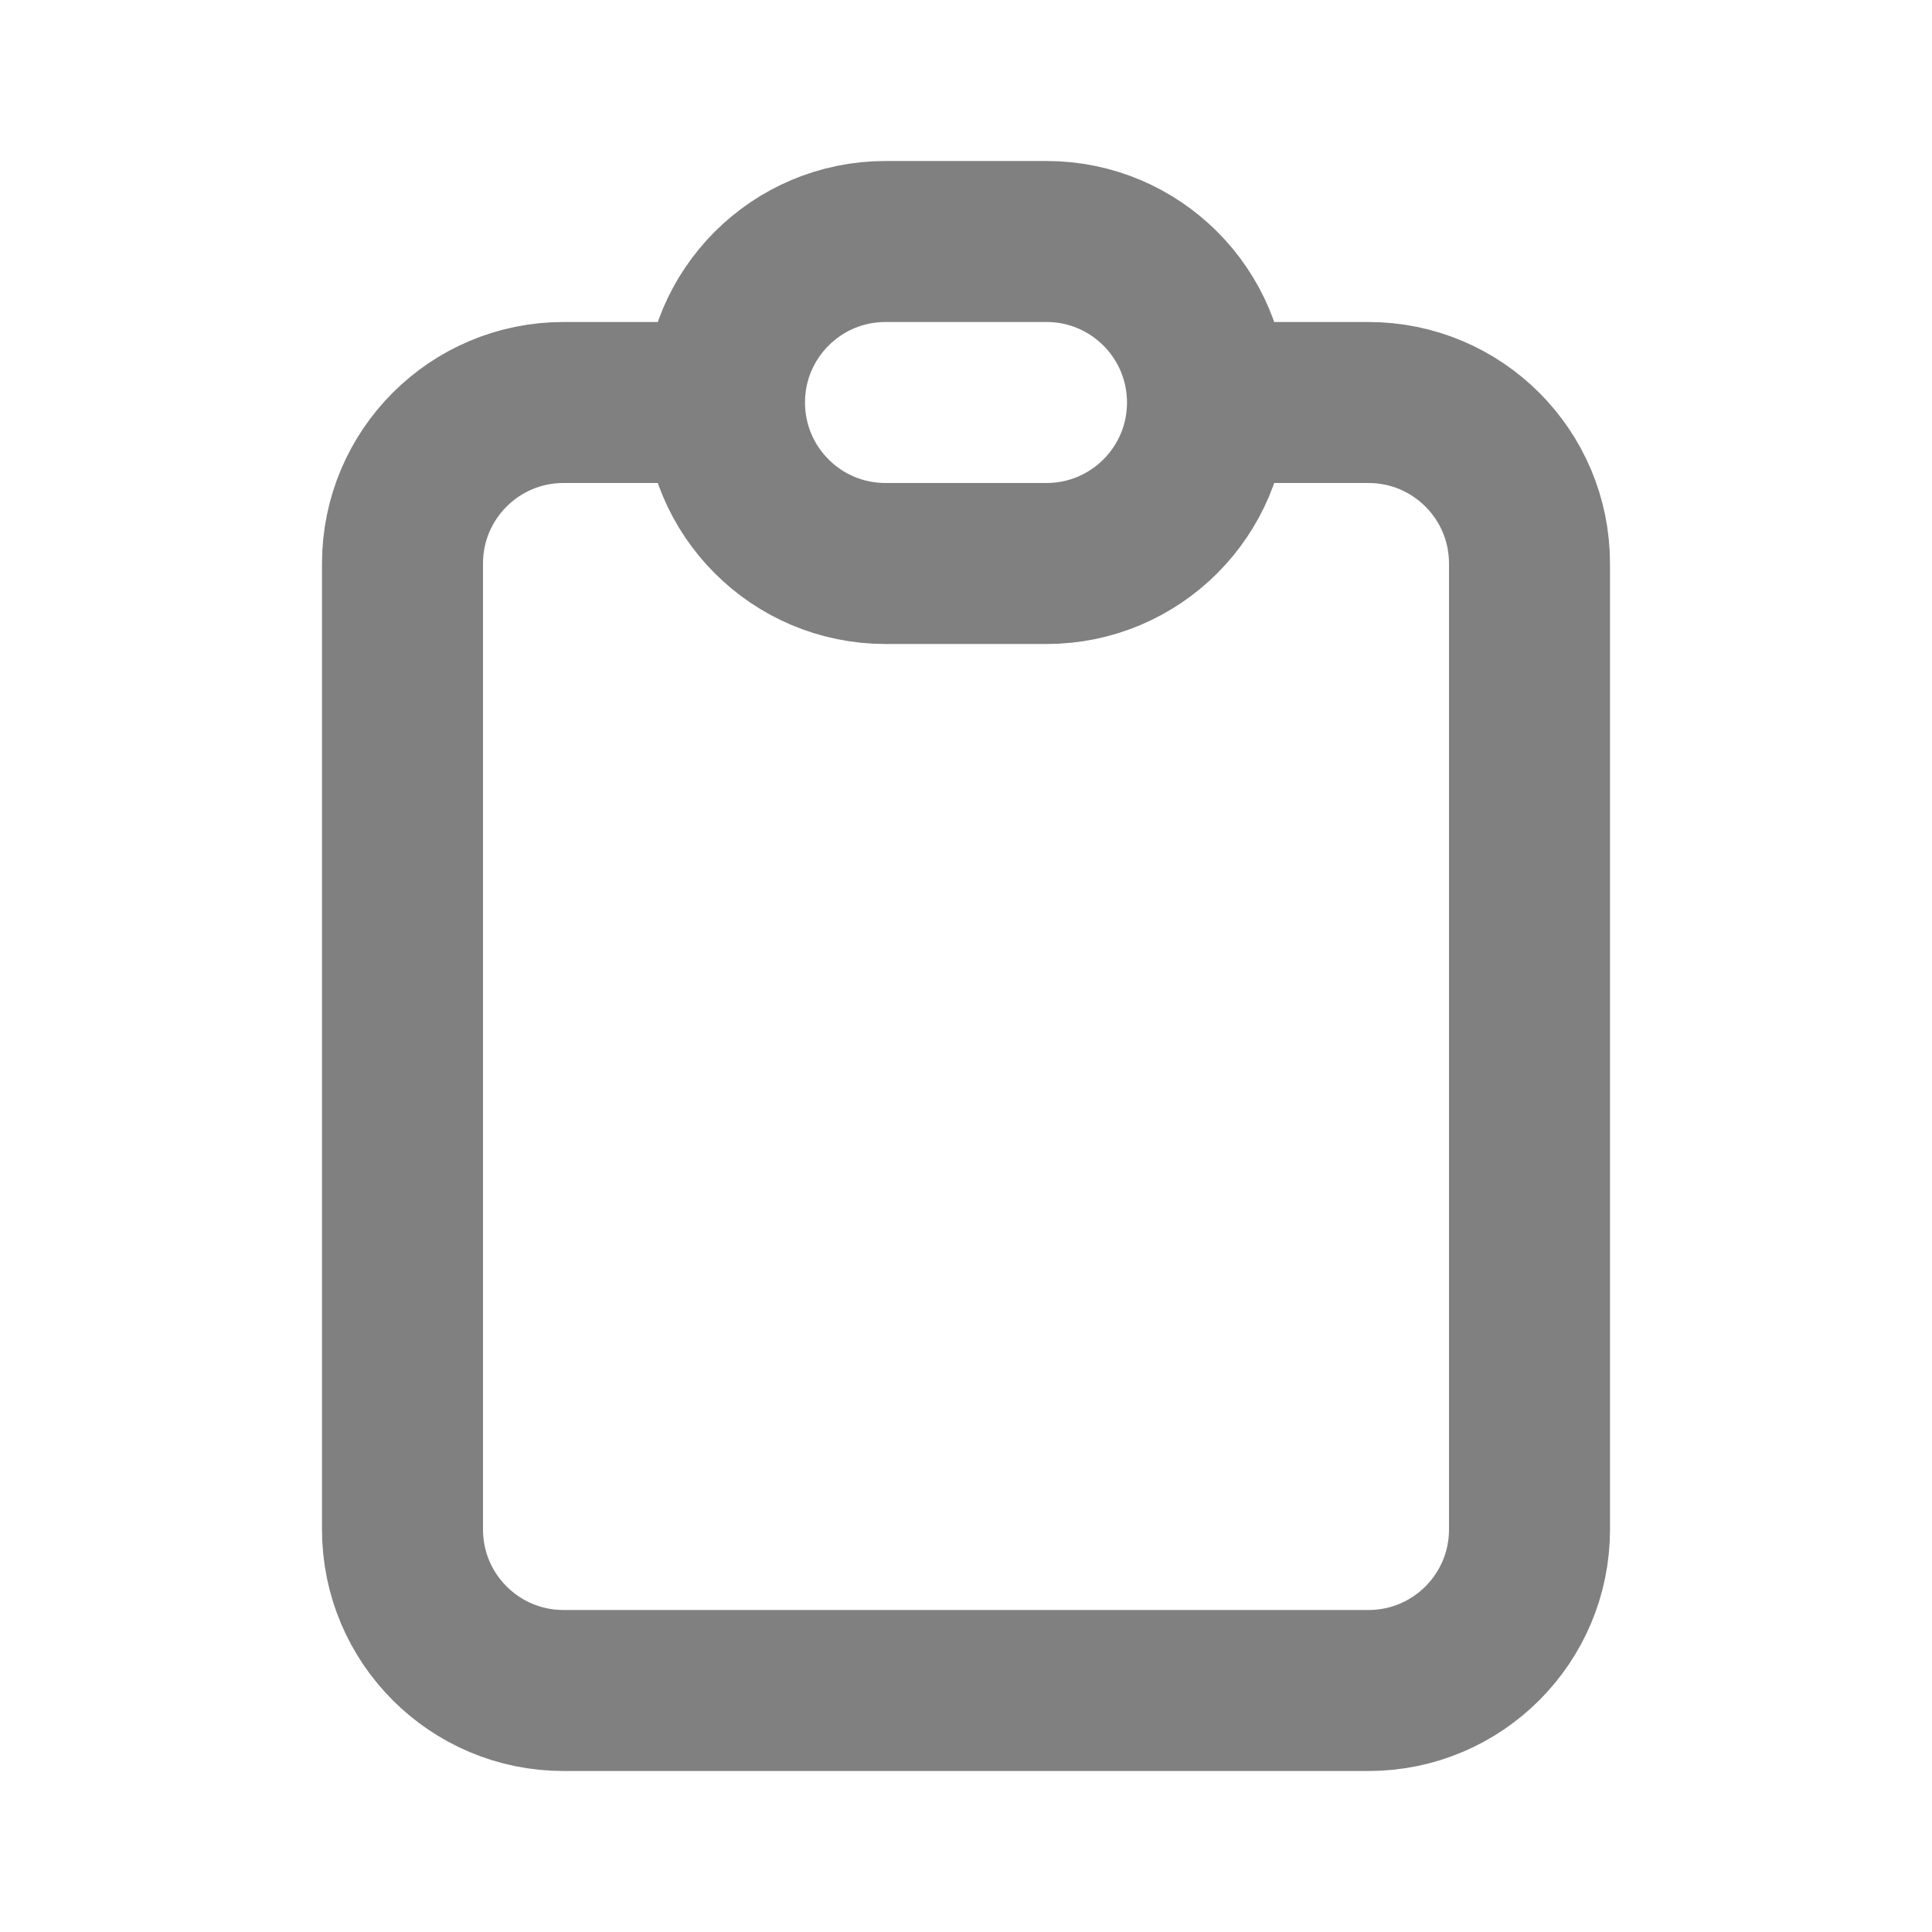
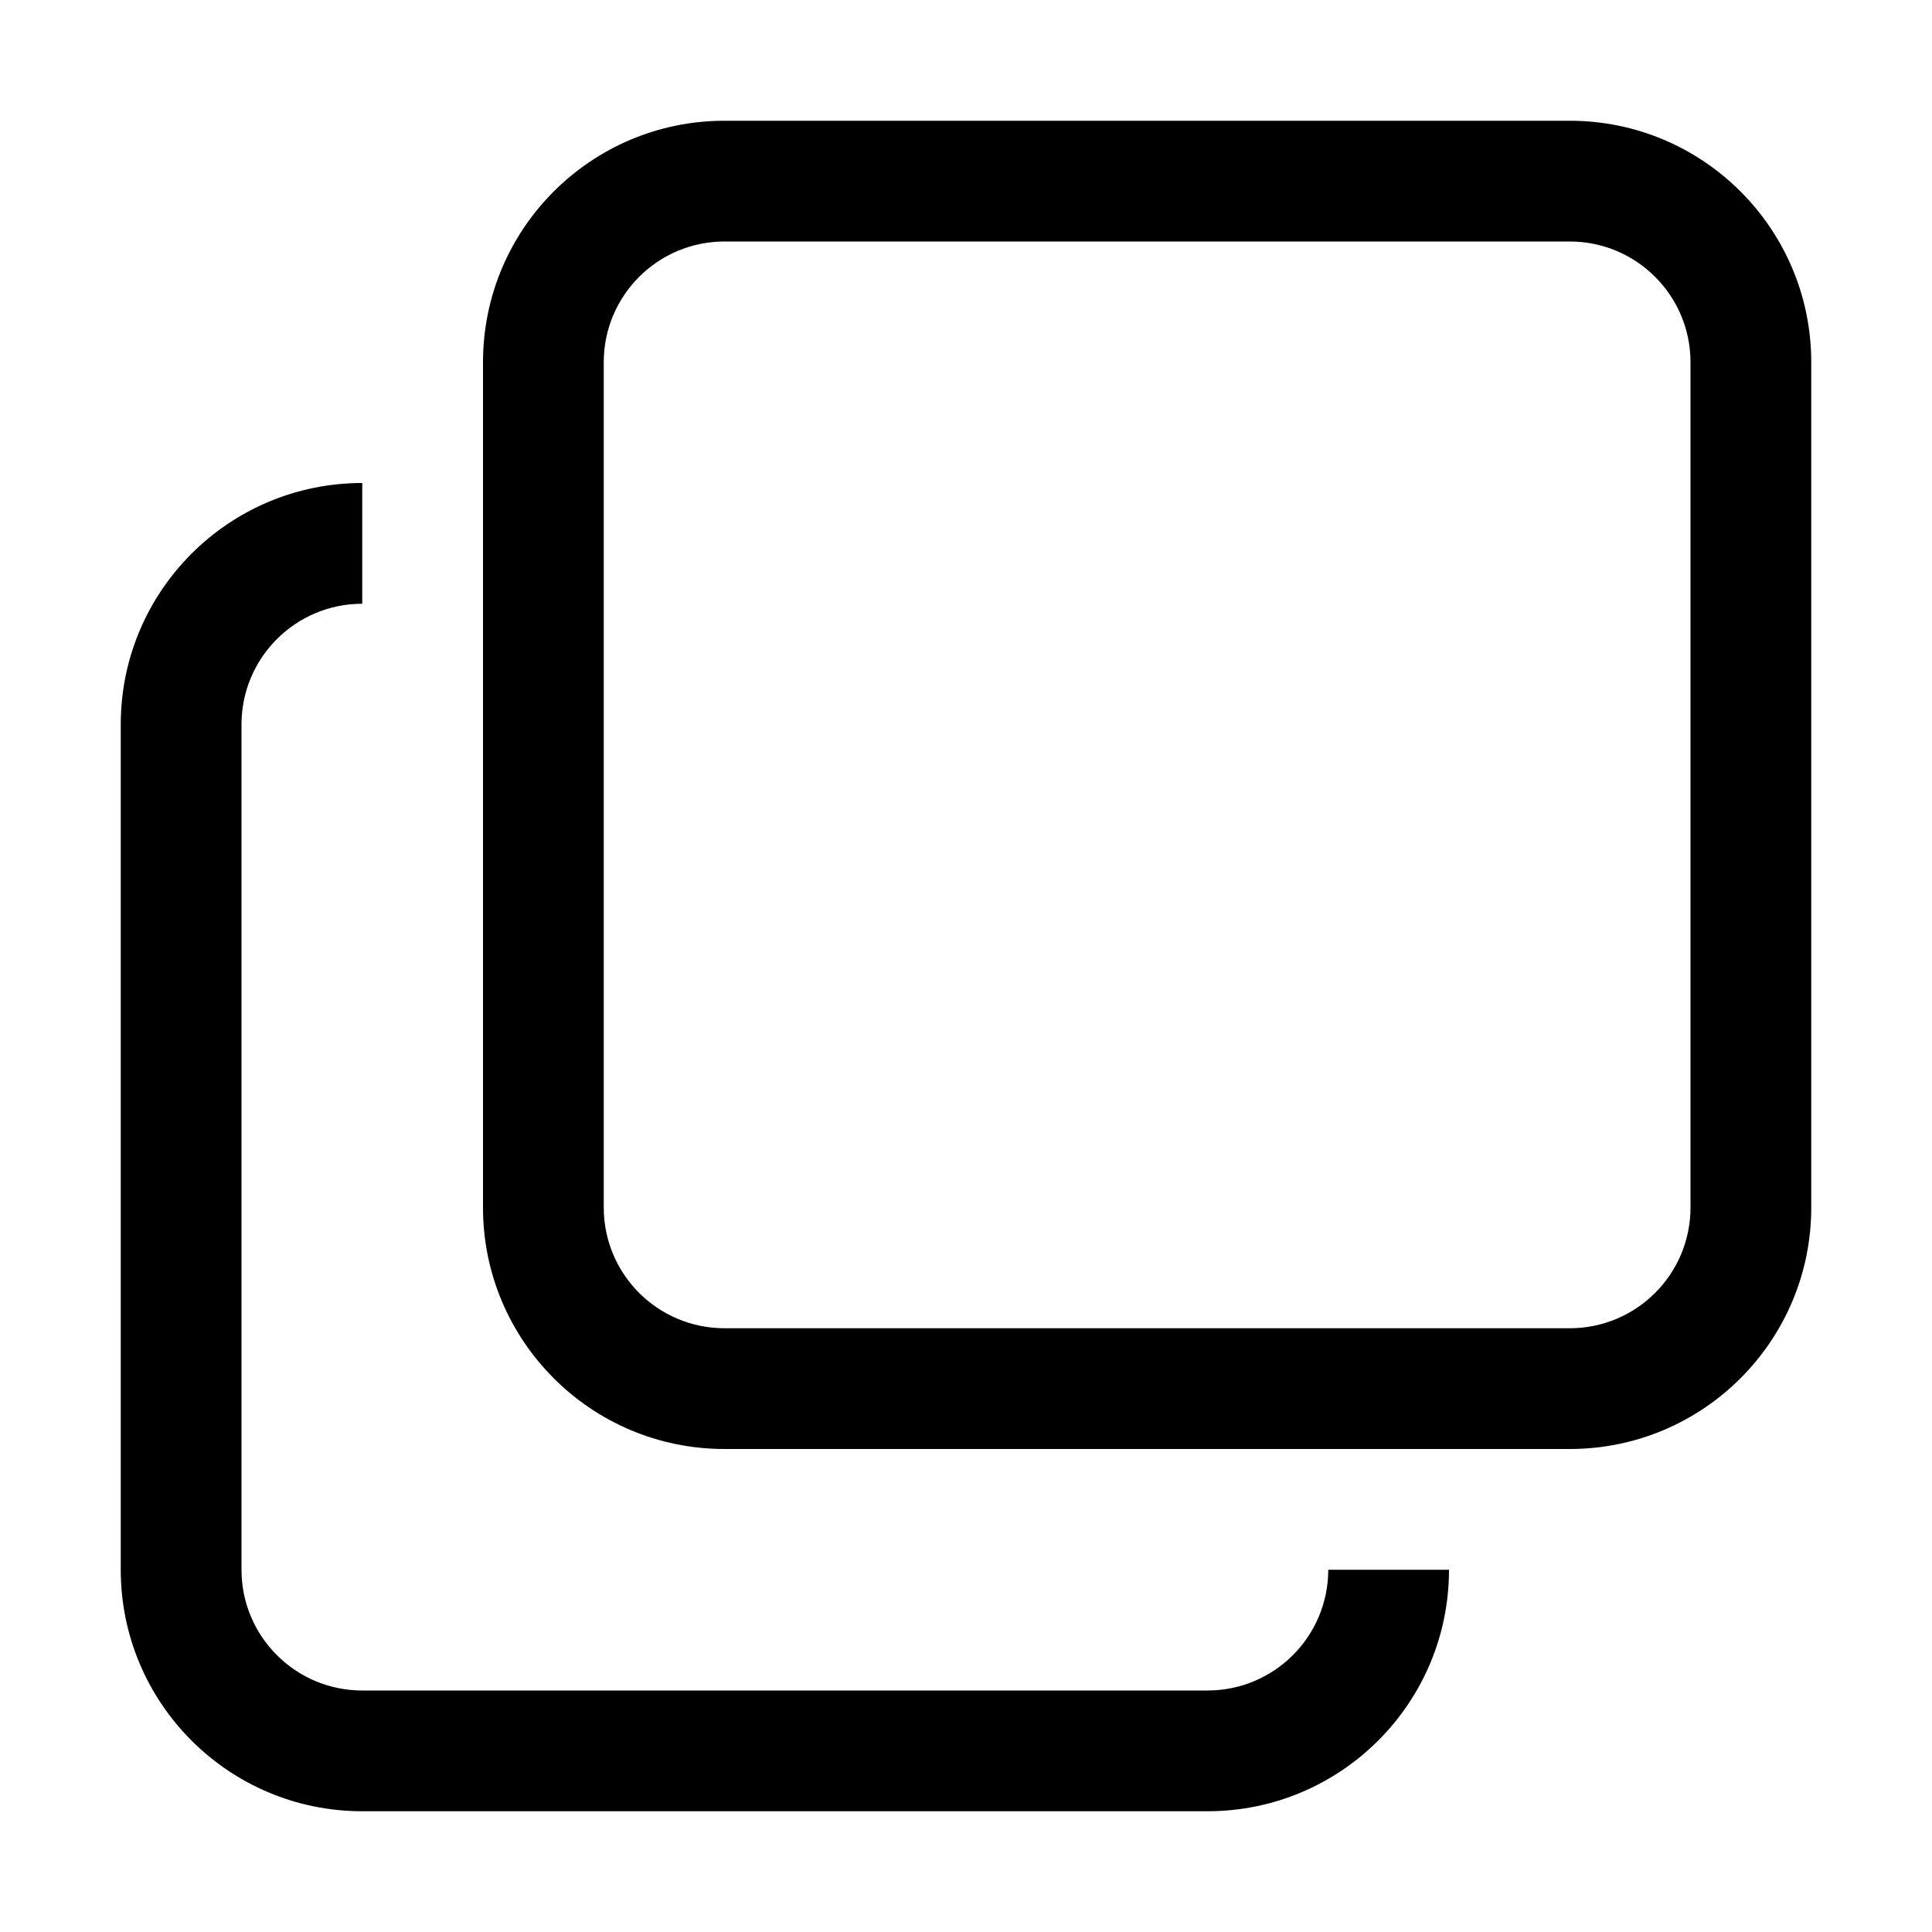
- <svg xmlns="http://www.w3.org/2000/svg" fill="none" stroke="rgba(128,128,128,1)" stroke-width="2" viewBox="0 0 24 24">
-   <path stroke-linecap="round" stroke-linejoin="round" d="M9 5H7a2 2 0 0 0-2 2v12a2 2 0 0 0 2 2h10a2 2 0 0 0 2-2V7a2 2 0 0 0-2-2h-2M9 5a2 2 0 0 0 2 2h2a2 2 0 0 0 2-2M9 5a2 2 0 0 1 2-2h2a2 2 0 0 1 2 2" />
+ <svg xmlns="http://www.w3.org/2000/svg" viewBox="0 0 1024 1024">
+   <path fill="currentColor" d="M768 832a128 128 0 0 1-128 128H192A128 128 0 0 1 64 832V384a128 128 0 0 1 128-128v64a64 64 0 0 0-64 64v448a64 64 0 0 0 64 64h448a64 64 0 0 0 64-64h64z" />
+   <path fill="currentColor" d="M384 128a64 64 0 0 0-64 64v448a64 64 0 0 0 64 64h448a64 64 0 0 0 64-64V192a64 64 0 0 0-64-64H384zm0-64h448a128 128 0 0 1 128 128v448a128 128 0 0 1-128 128H384a128 128 0 0 1-128-128V192A128 128 0 0 1 384 64z" />
</svg>
